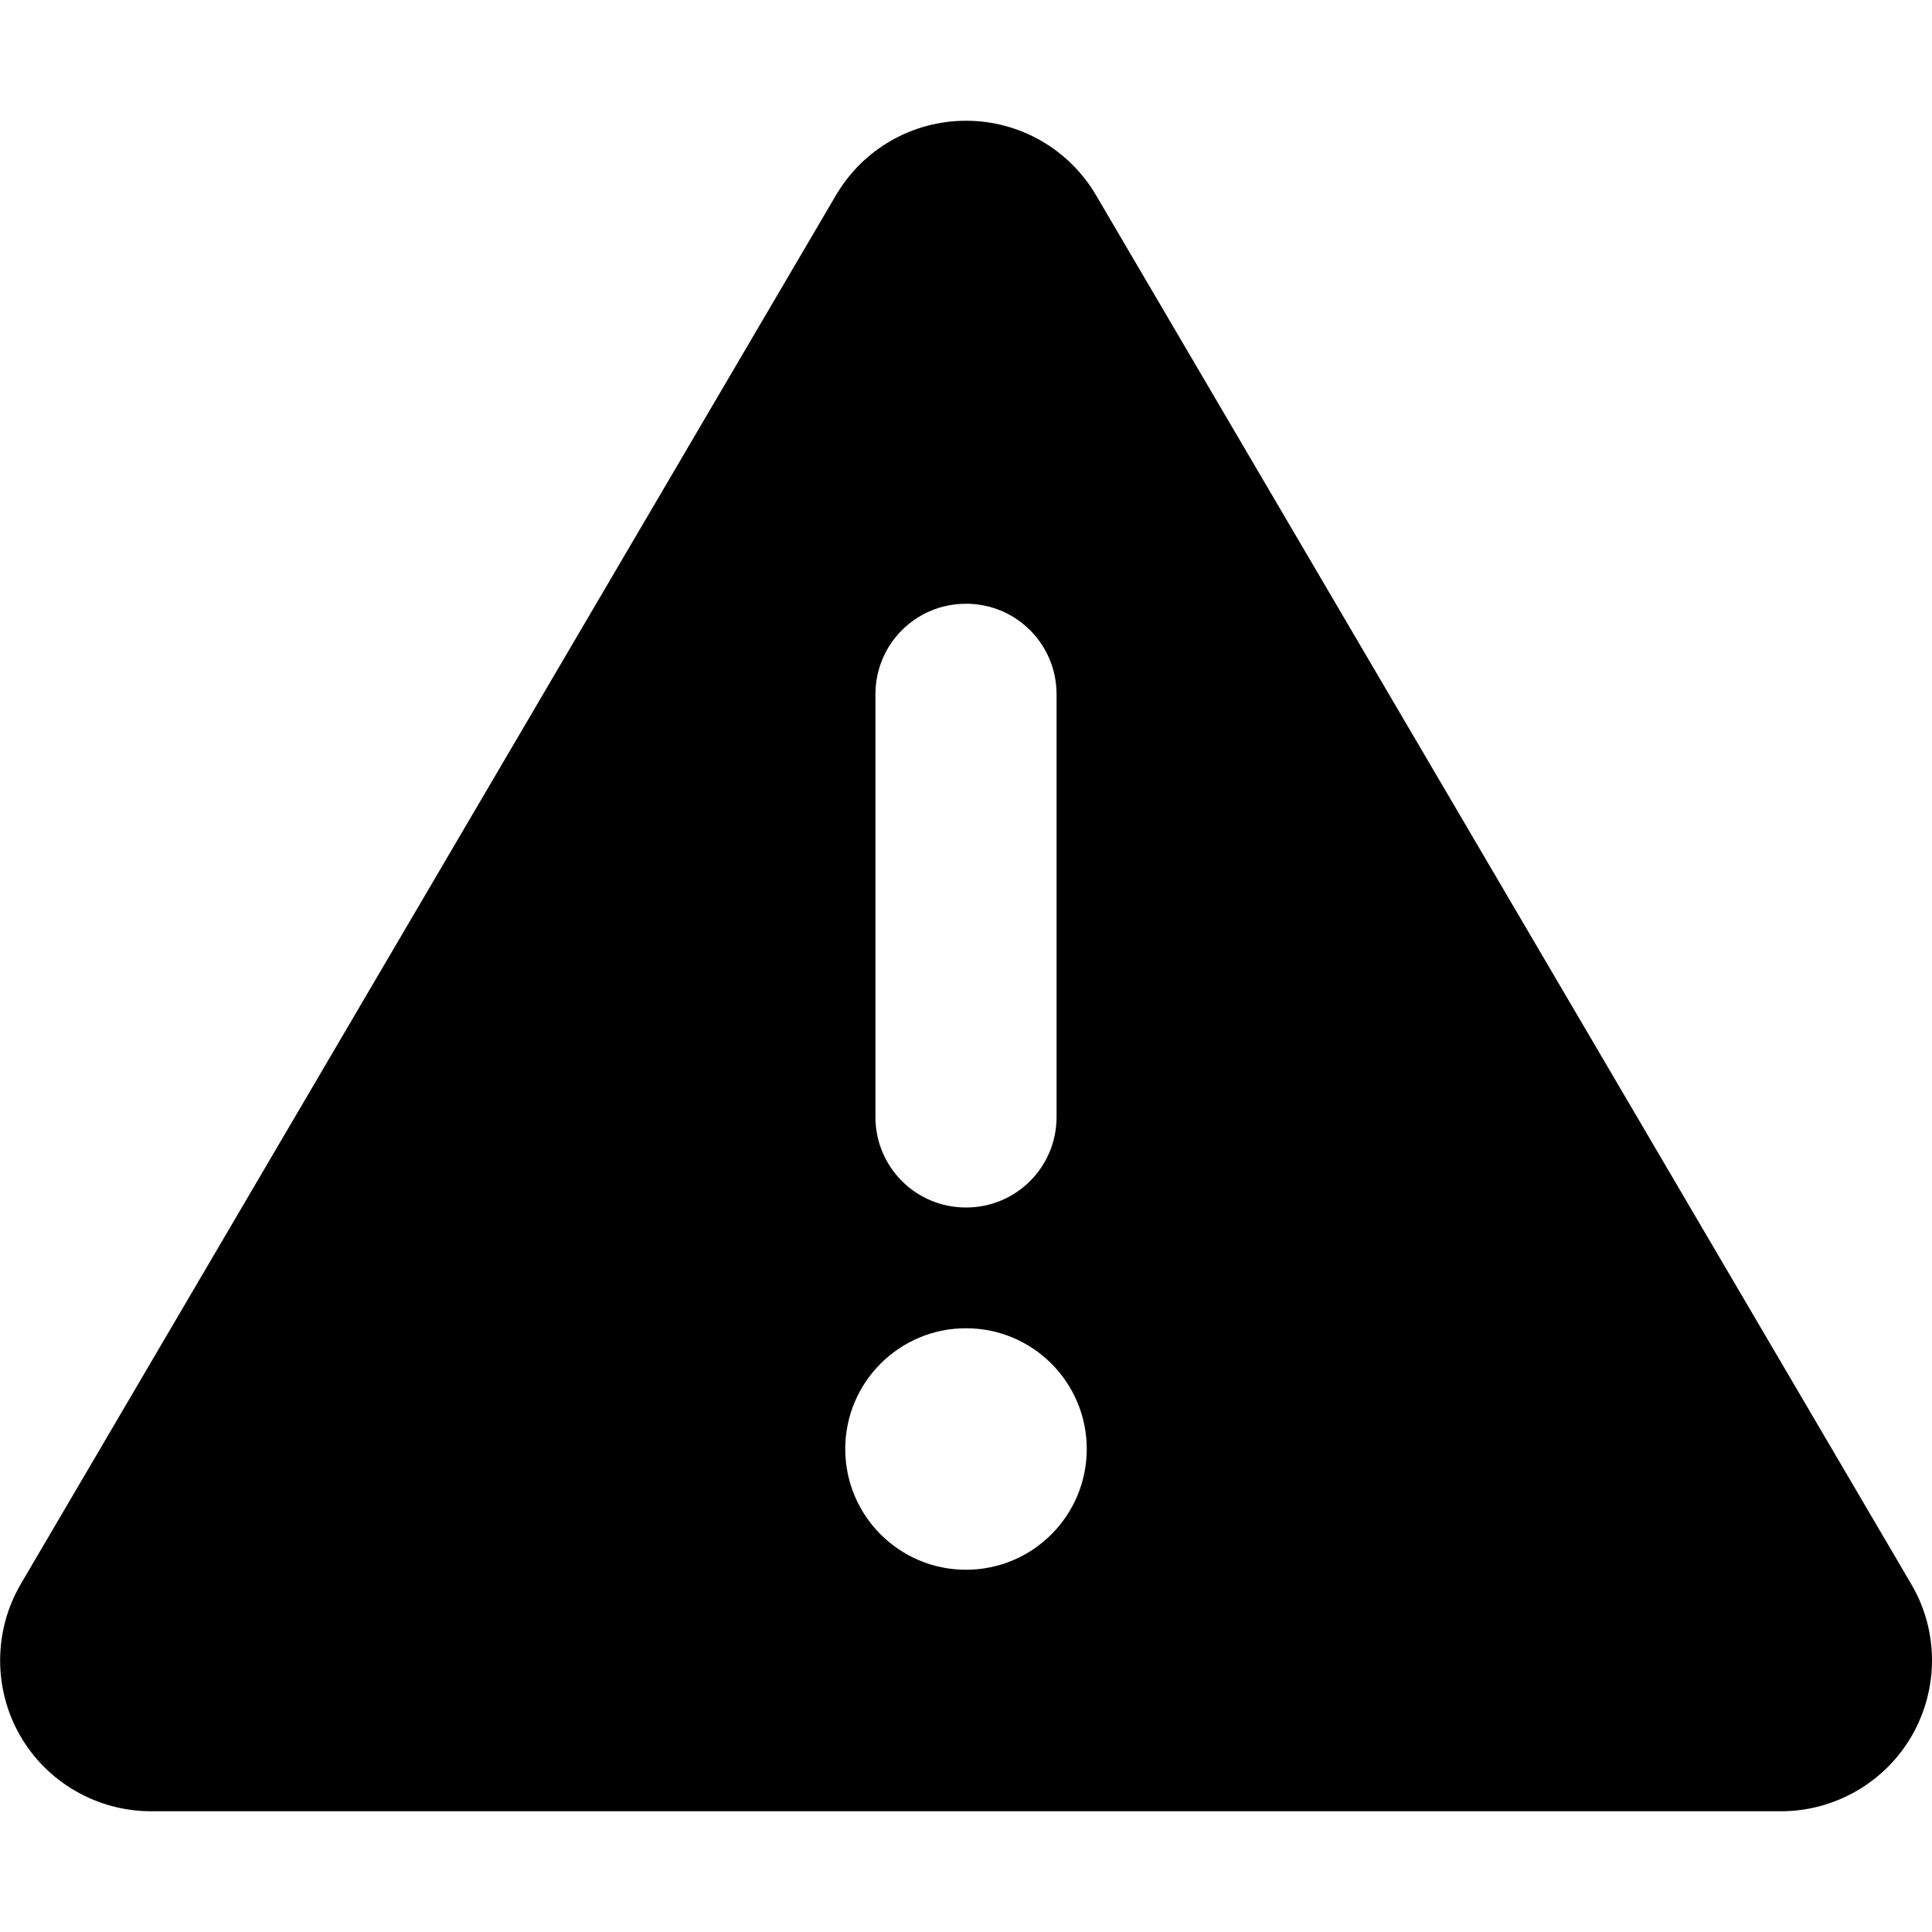
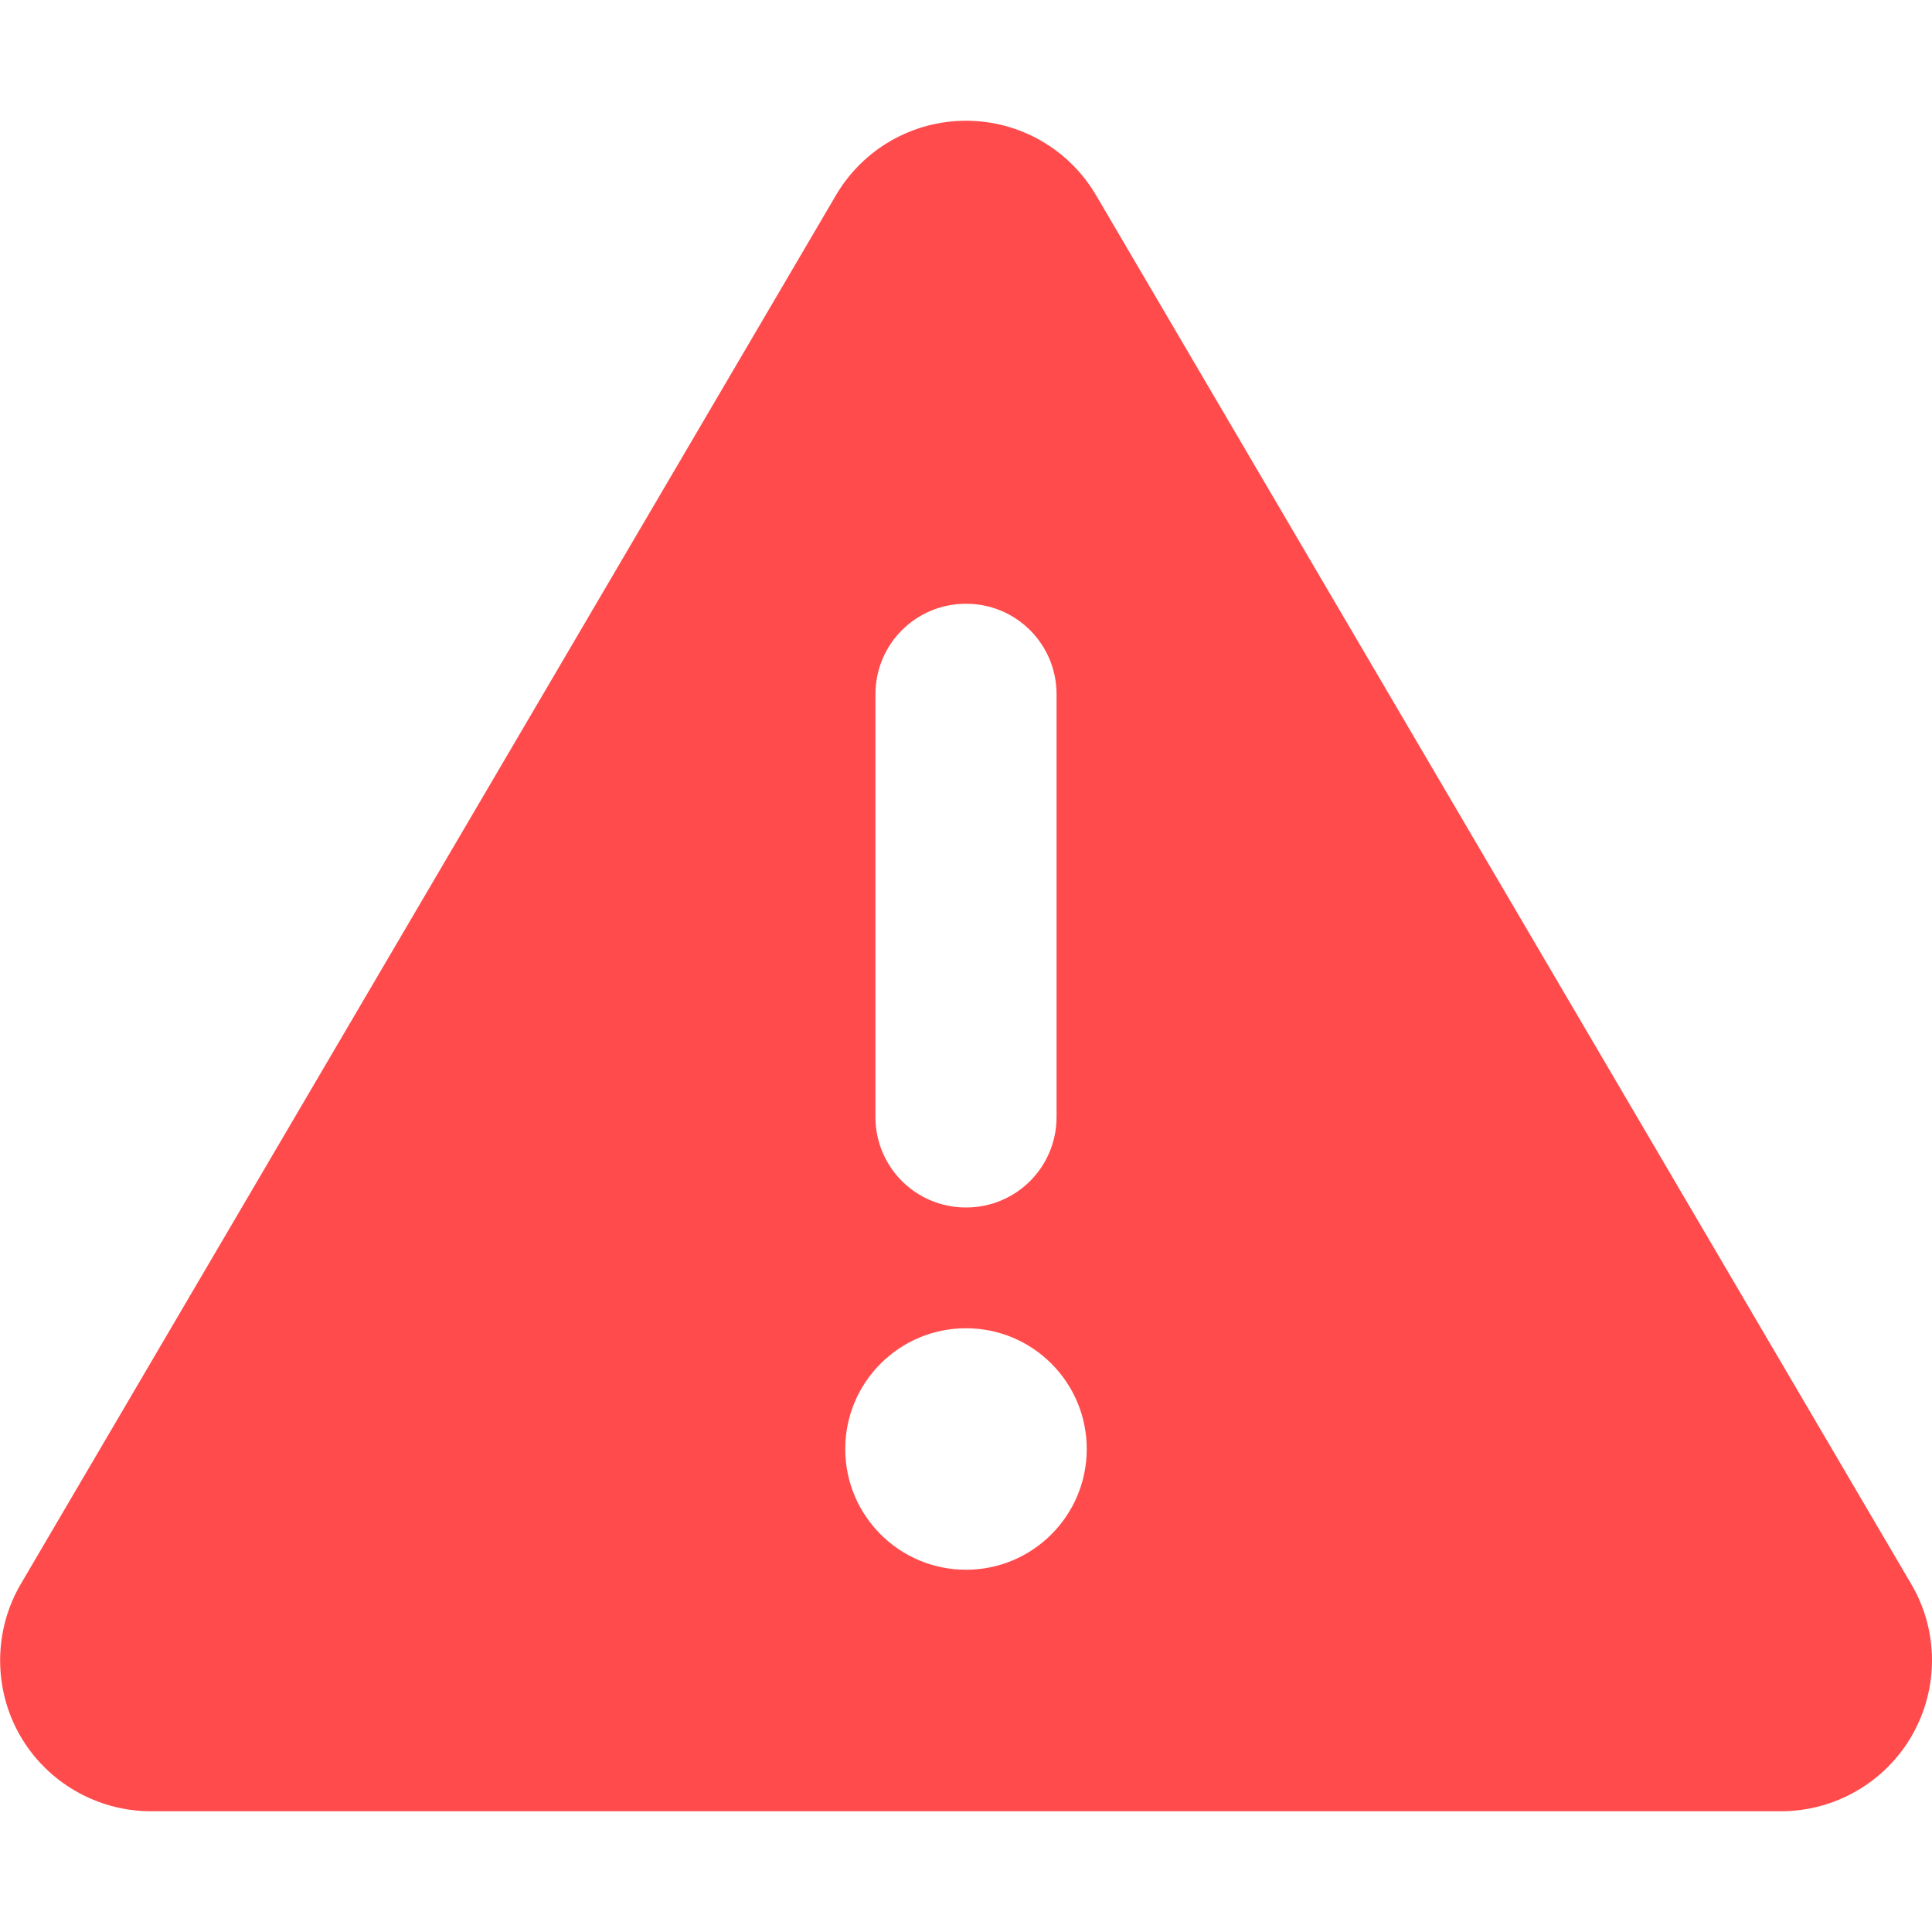
- <svg xmlns="http://www.w3.org/2000/svg" viewBox="0 0 512 512">
+ <svg xmlns="http://www.w3.org/2000/svg" fill="#FF4B4B" viewBox="0 0 512 512">
  <path d="M256 32c14.2 0 27.3 7.5 34.5 19.8l216 368c7.3 12.4 7.3 27.7 .2 40.1S486.3 480 472 480L40 480c-14.3 0-27.6-7.7-34.7-20.1s-7-27.8 .2-40.1l216-368C228.7 39.5 241.8 32 256 32zm0 128c-13.3 0-24 10.7-24 24l0 112c0 13.3 10.7 24 24 24s24-10.7 24-24l0-112c0-13.3-10.7-24-24-24zm32 224a32 32 0 1 0 -64 0 32 32 0 1 0 64 0z" />
</svg>
